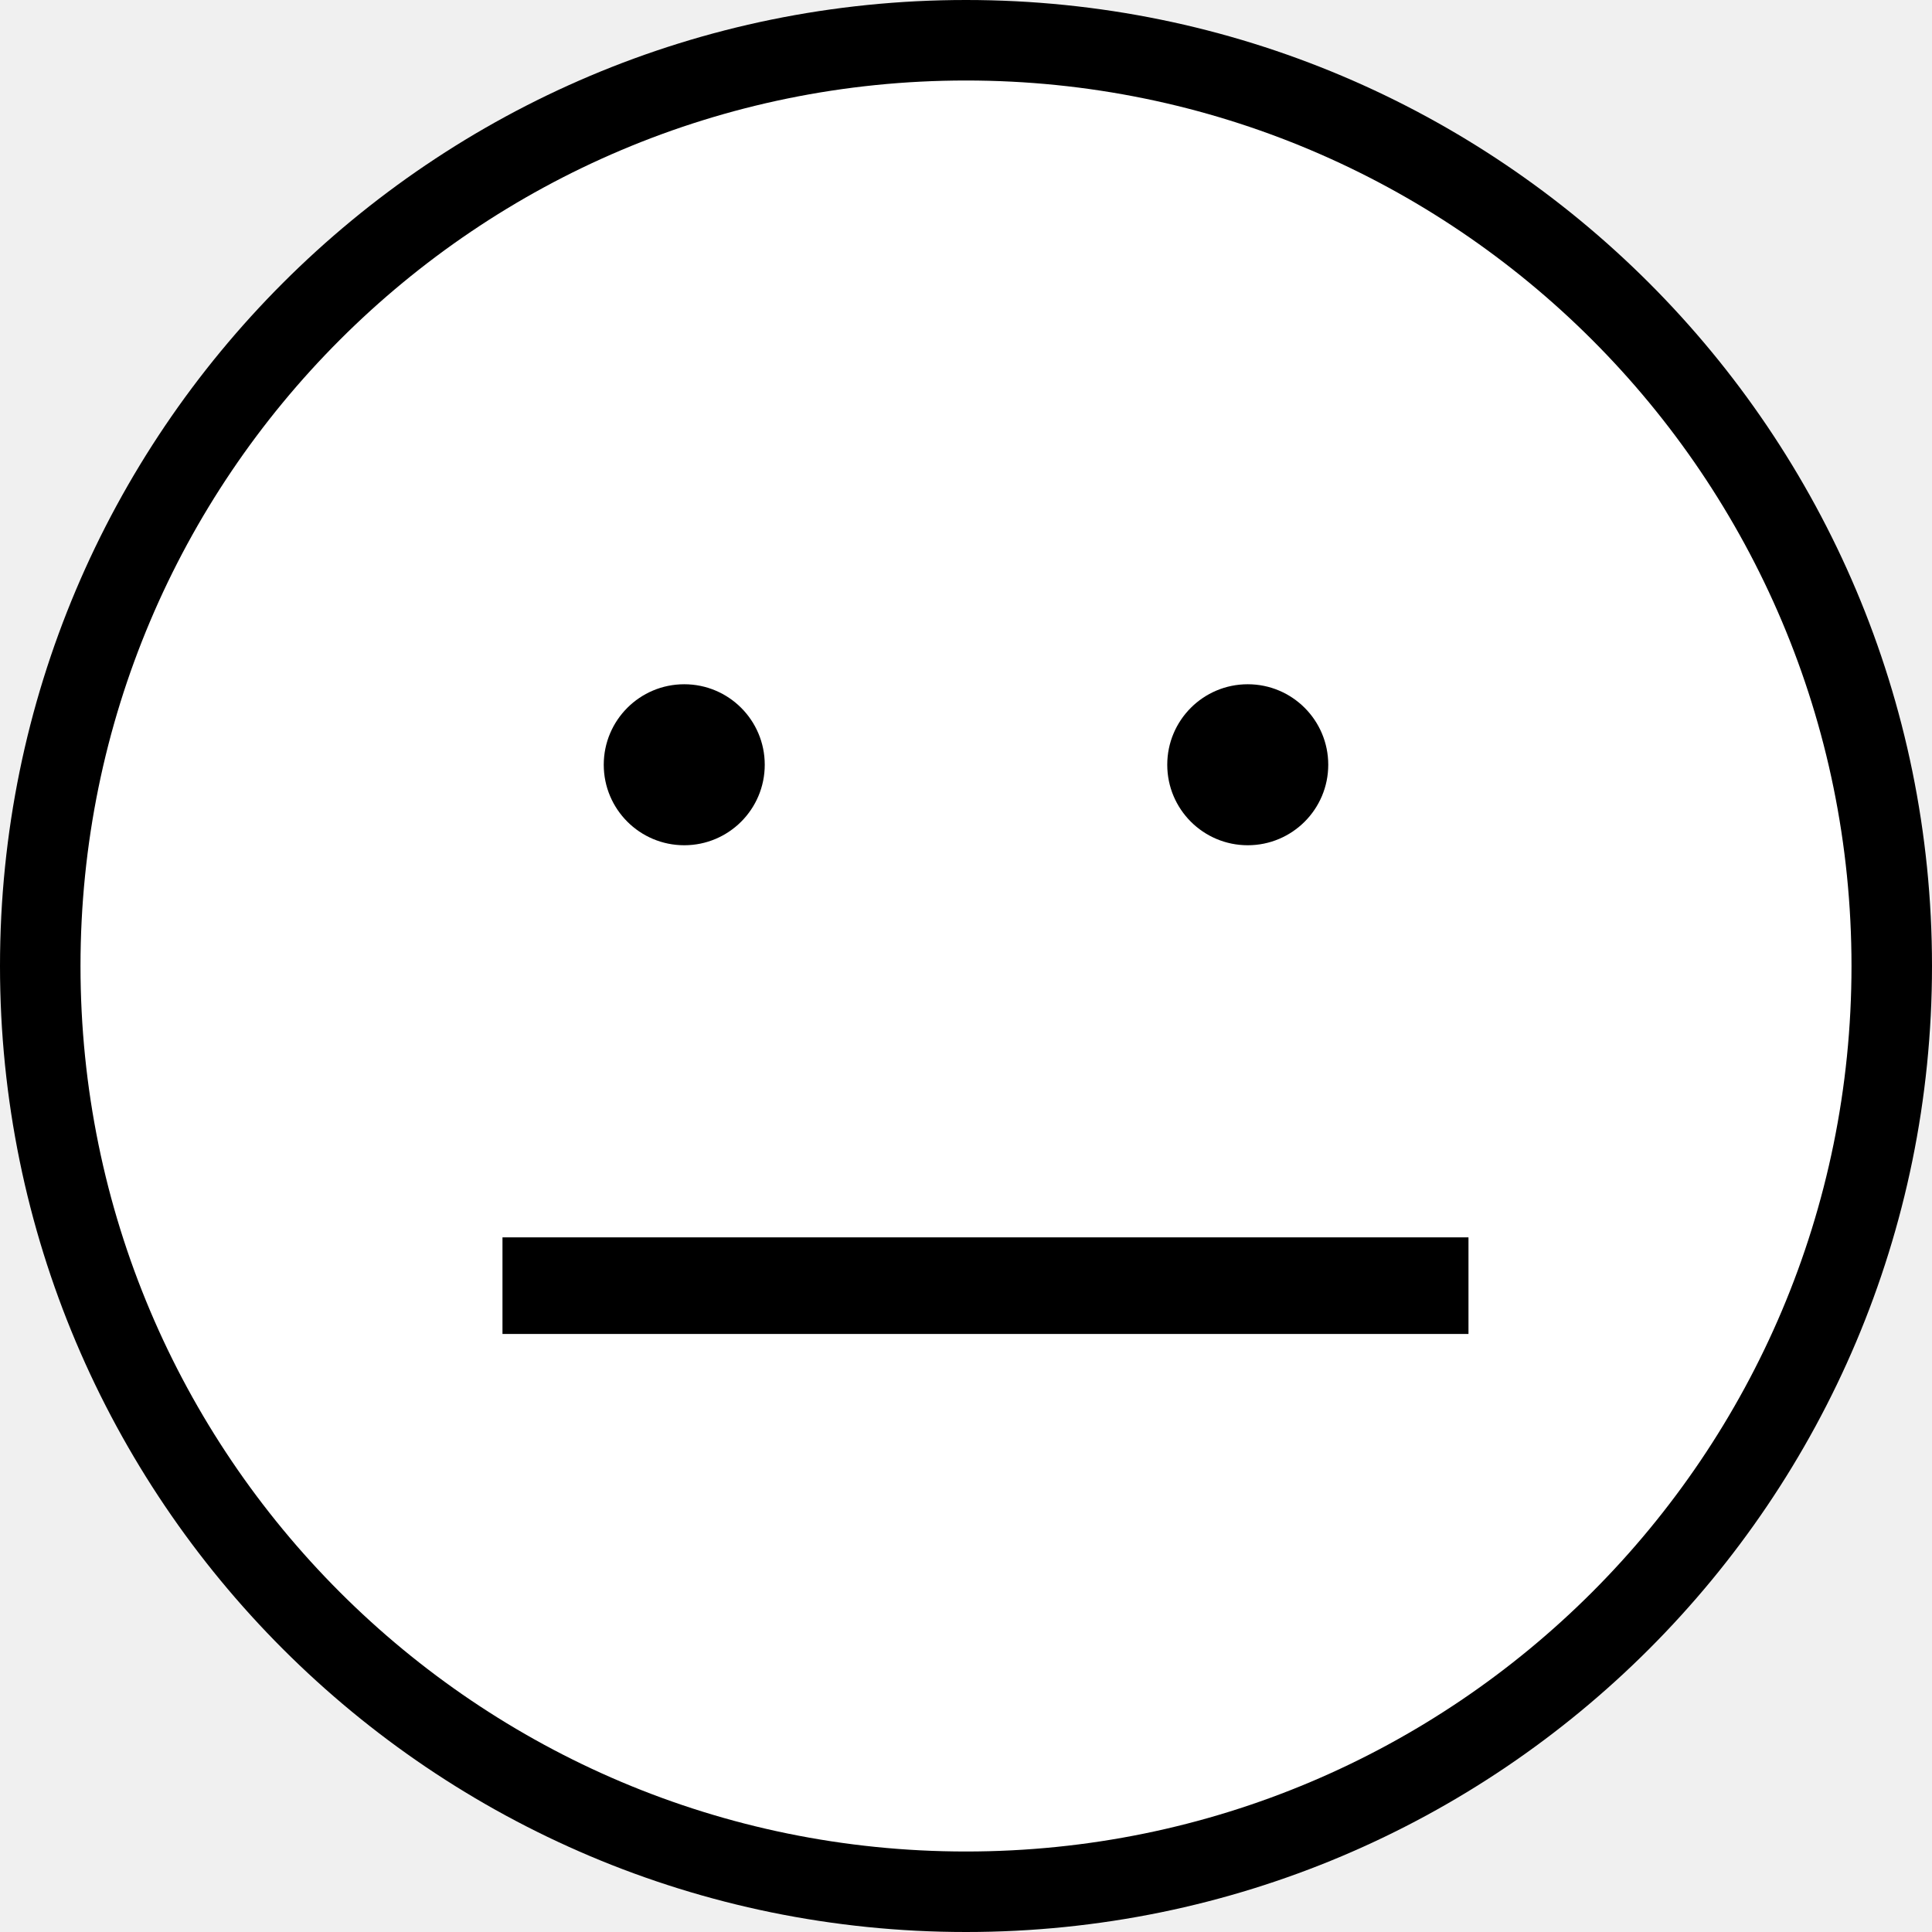
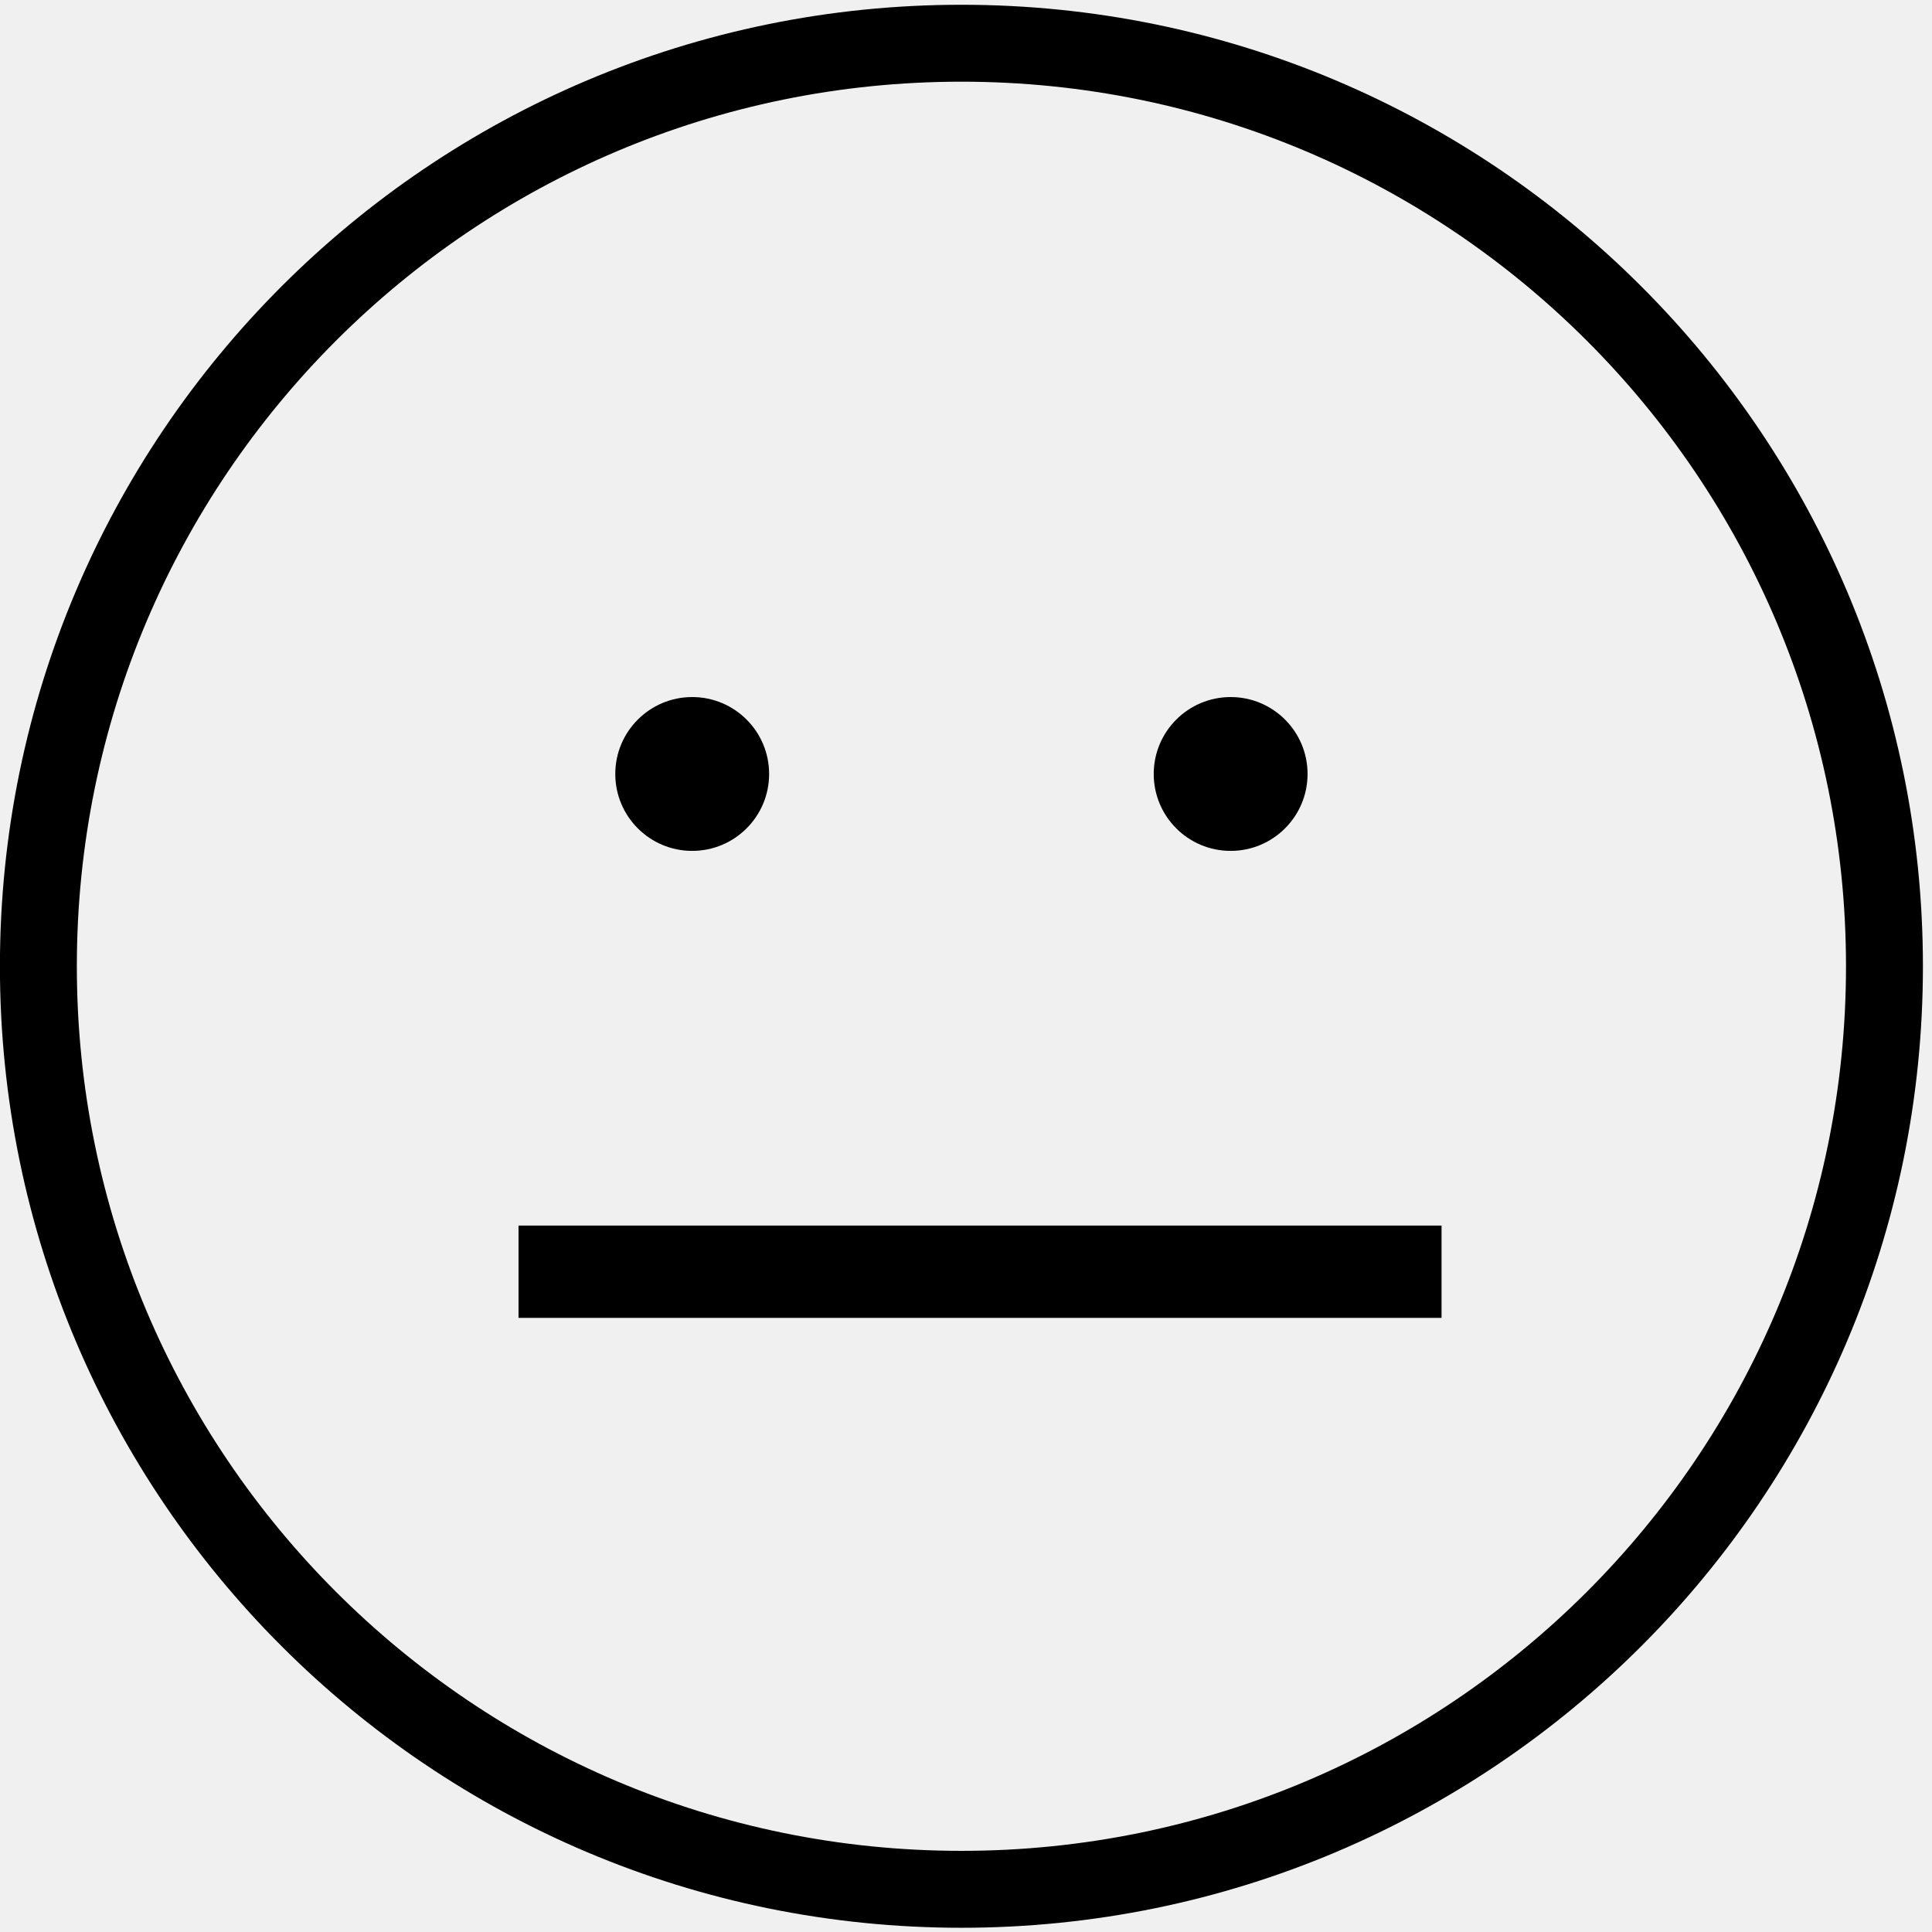
- <svg xmlns="http://www.w3.org/2000/svg" version="1.1" id="Layer_1" x="0px" y="0px" viewBox="0 0 2400 2400" style="enable-background:new 0 0 2400 2400;" xml:space="preserve">
+ <svg xmlns="http://www.w3.org/2000/svg" version="1.1" id="Layer_1" x="0px" y="0px" viewBox="0 0 2511.7 2511.7" style="enable-background:new 0 0 2511.7 2511.7;" xml:space="preserve">
  <style type="text/css">
- 	.st0{fill-rule:evenodd;clip-rule:evenodd;}
- 	.st1{fill-rule:evenodd;clip-rule:evenodd;fill:#FFFFFF;}
+ 	.st0{fill-rule:evenodd;clip-rule:evenodd;fill:none;stroke:#000000;stroke-width:100;stroke-miterlimit:10;}
+ 	.st1{fill-rule:evenodd;clip-rule:evenodd;}
</style>
-   <g>
-     <circle class="st0" cx="1200" cy="1200" r="1200" />
-     <circle class="st1" cx="1200" cy="1200" r="1100" />
-     <circle class="st0" cx="850" cy="950" r="100" />
-     <circle class="st0" cx="1550" cy="950" r="100" />
-     <rect x="624.2" y="1537.1" class="st0" width="1200" height="120" />
-   </g>
+   <circle class="st0" cx="1249.9" cy="1256.2" r="1200" />
+   <circle class="st1" cx="899.9" cy="1006.2" r="100" />
+   <circle class="st1" cx="1599.9" cy="1006.2" r="100" />
+   <rect x="674.1" y="1593.3" class="st1" width="1200" height="120" />
</svg>
